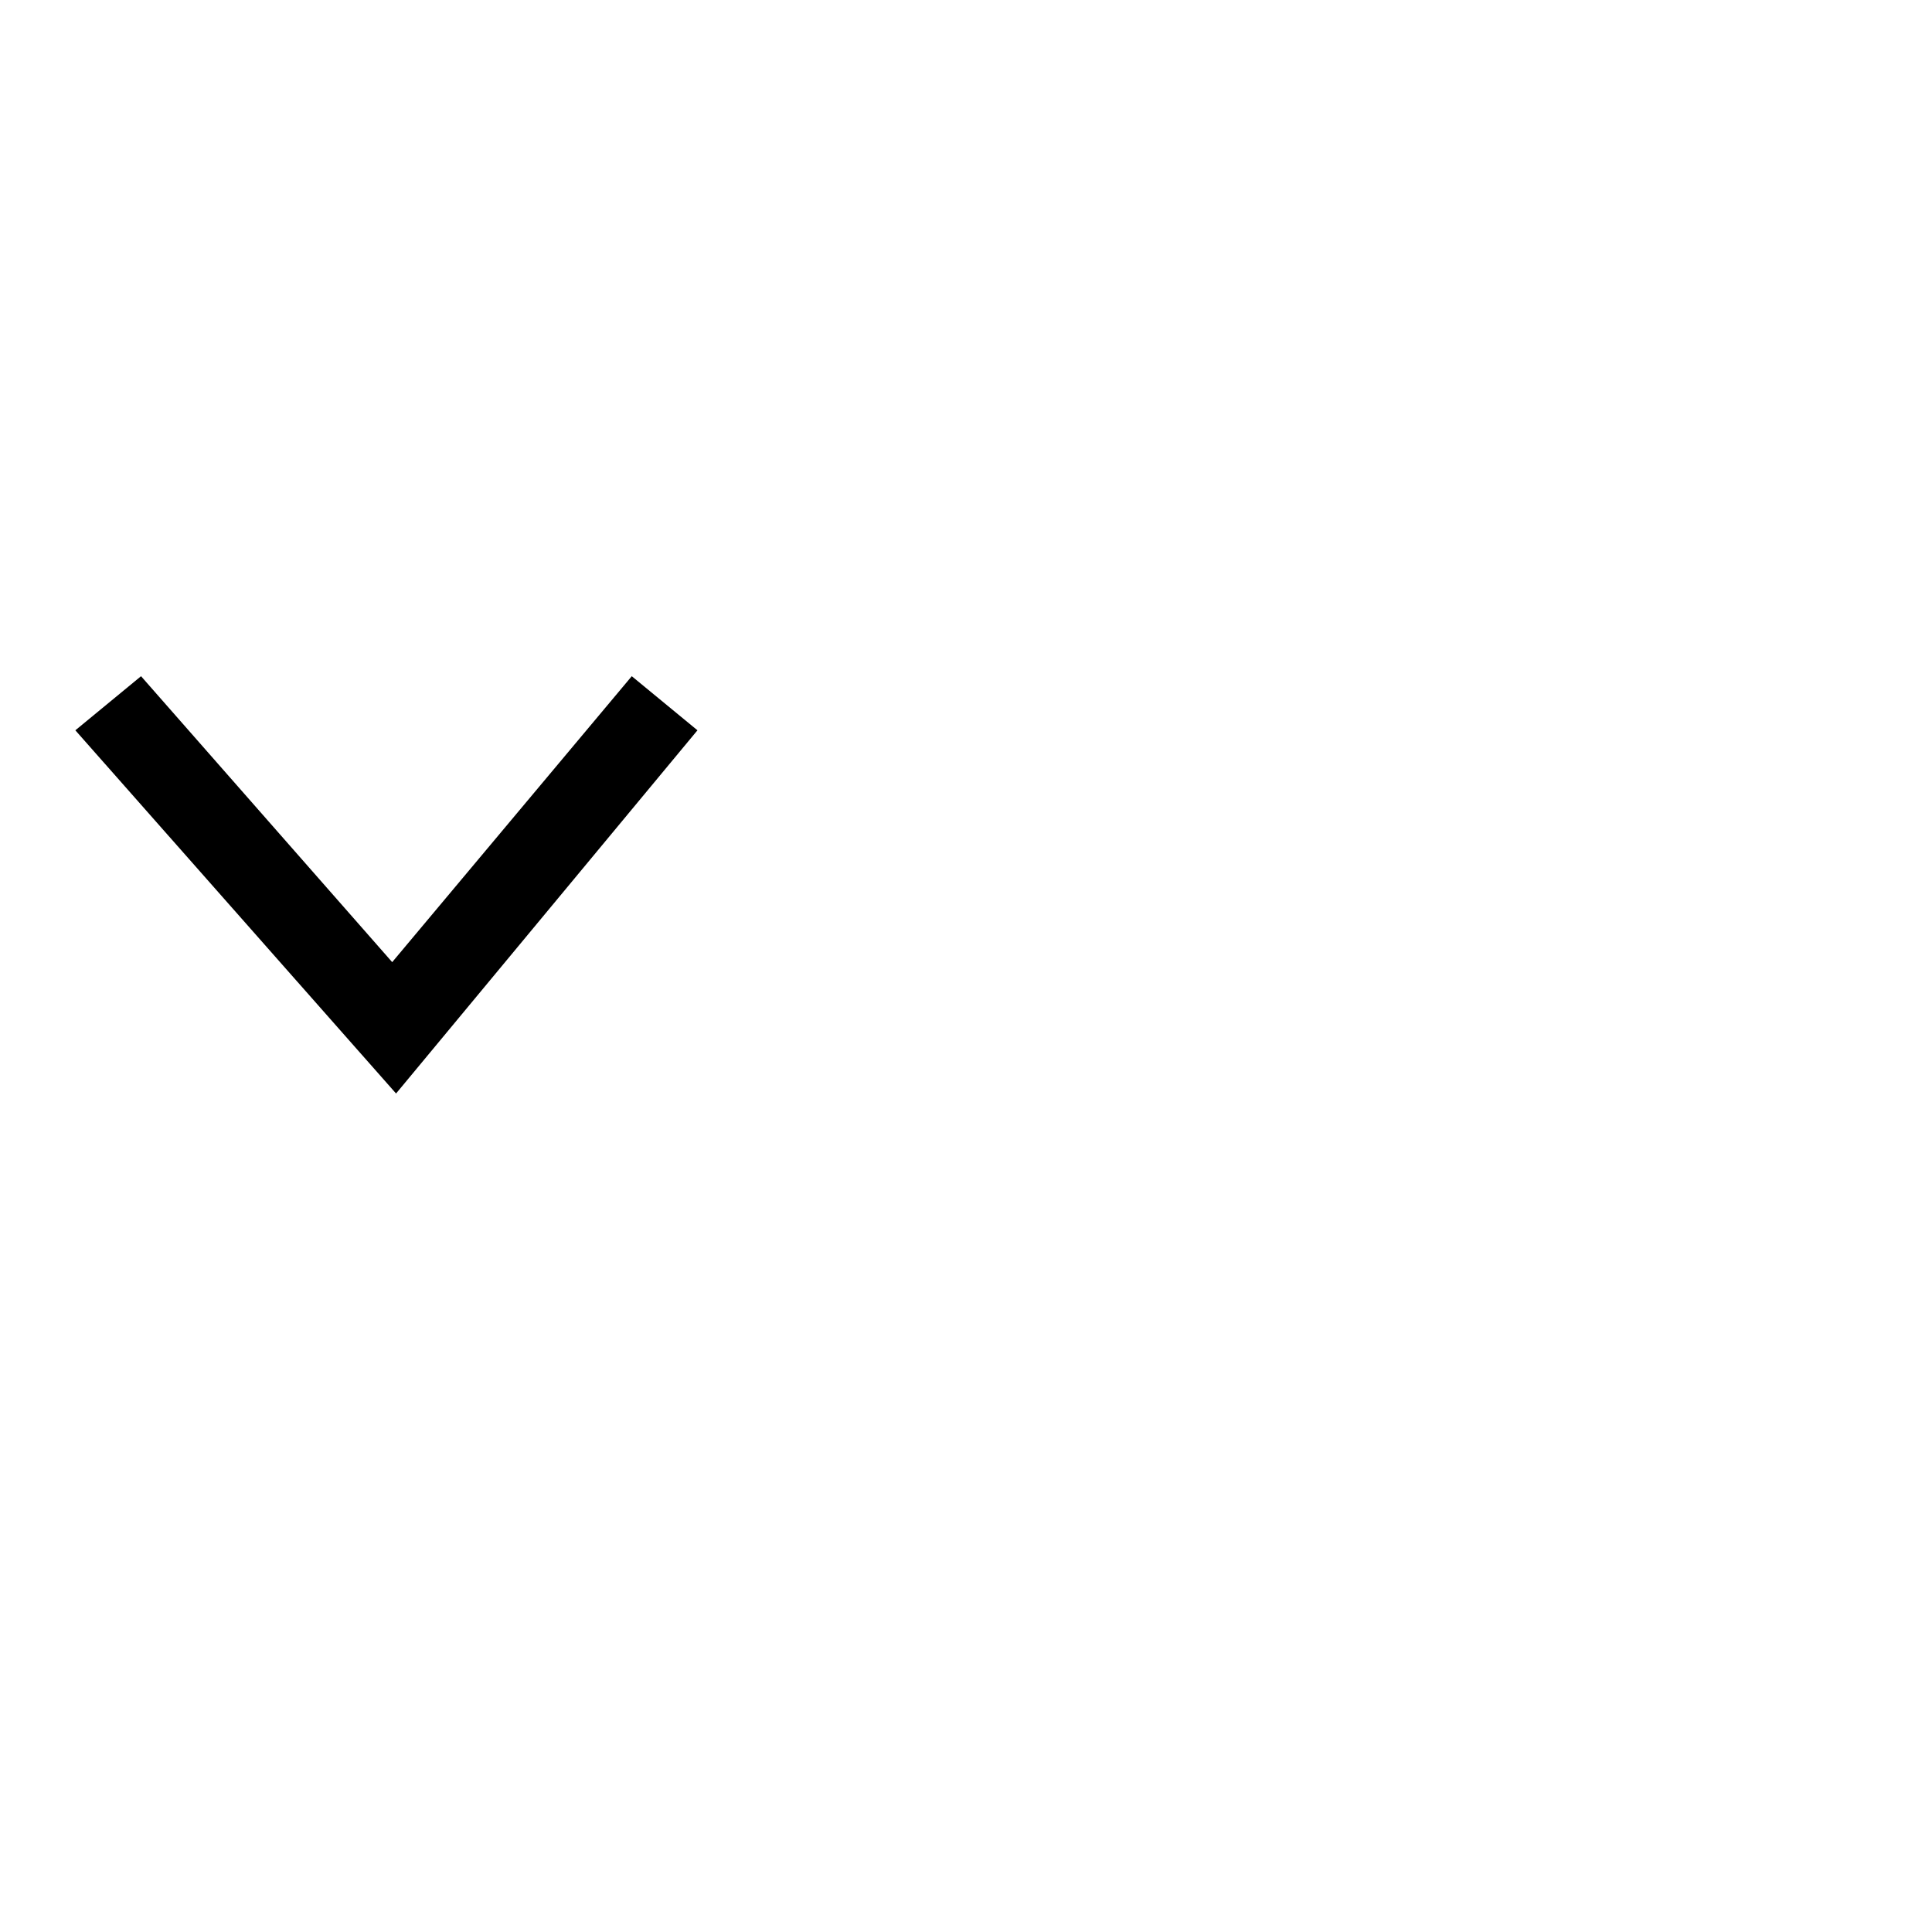
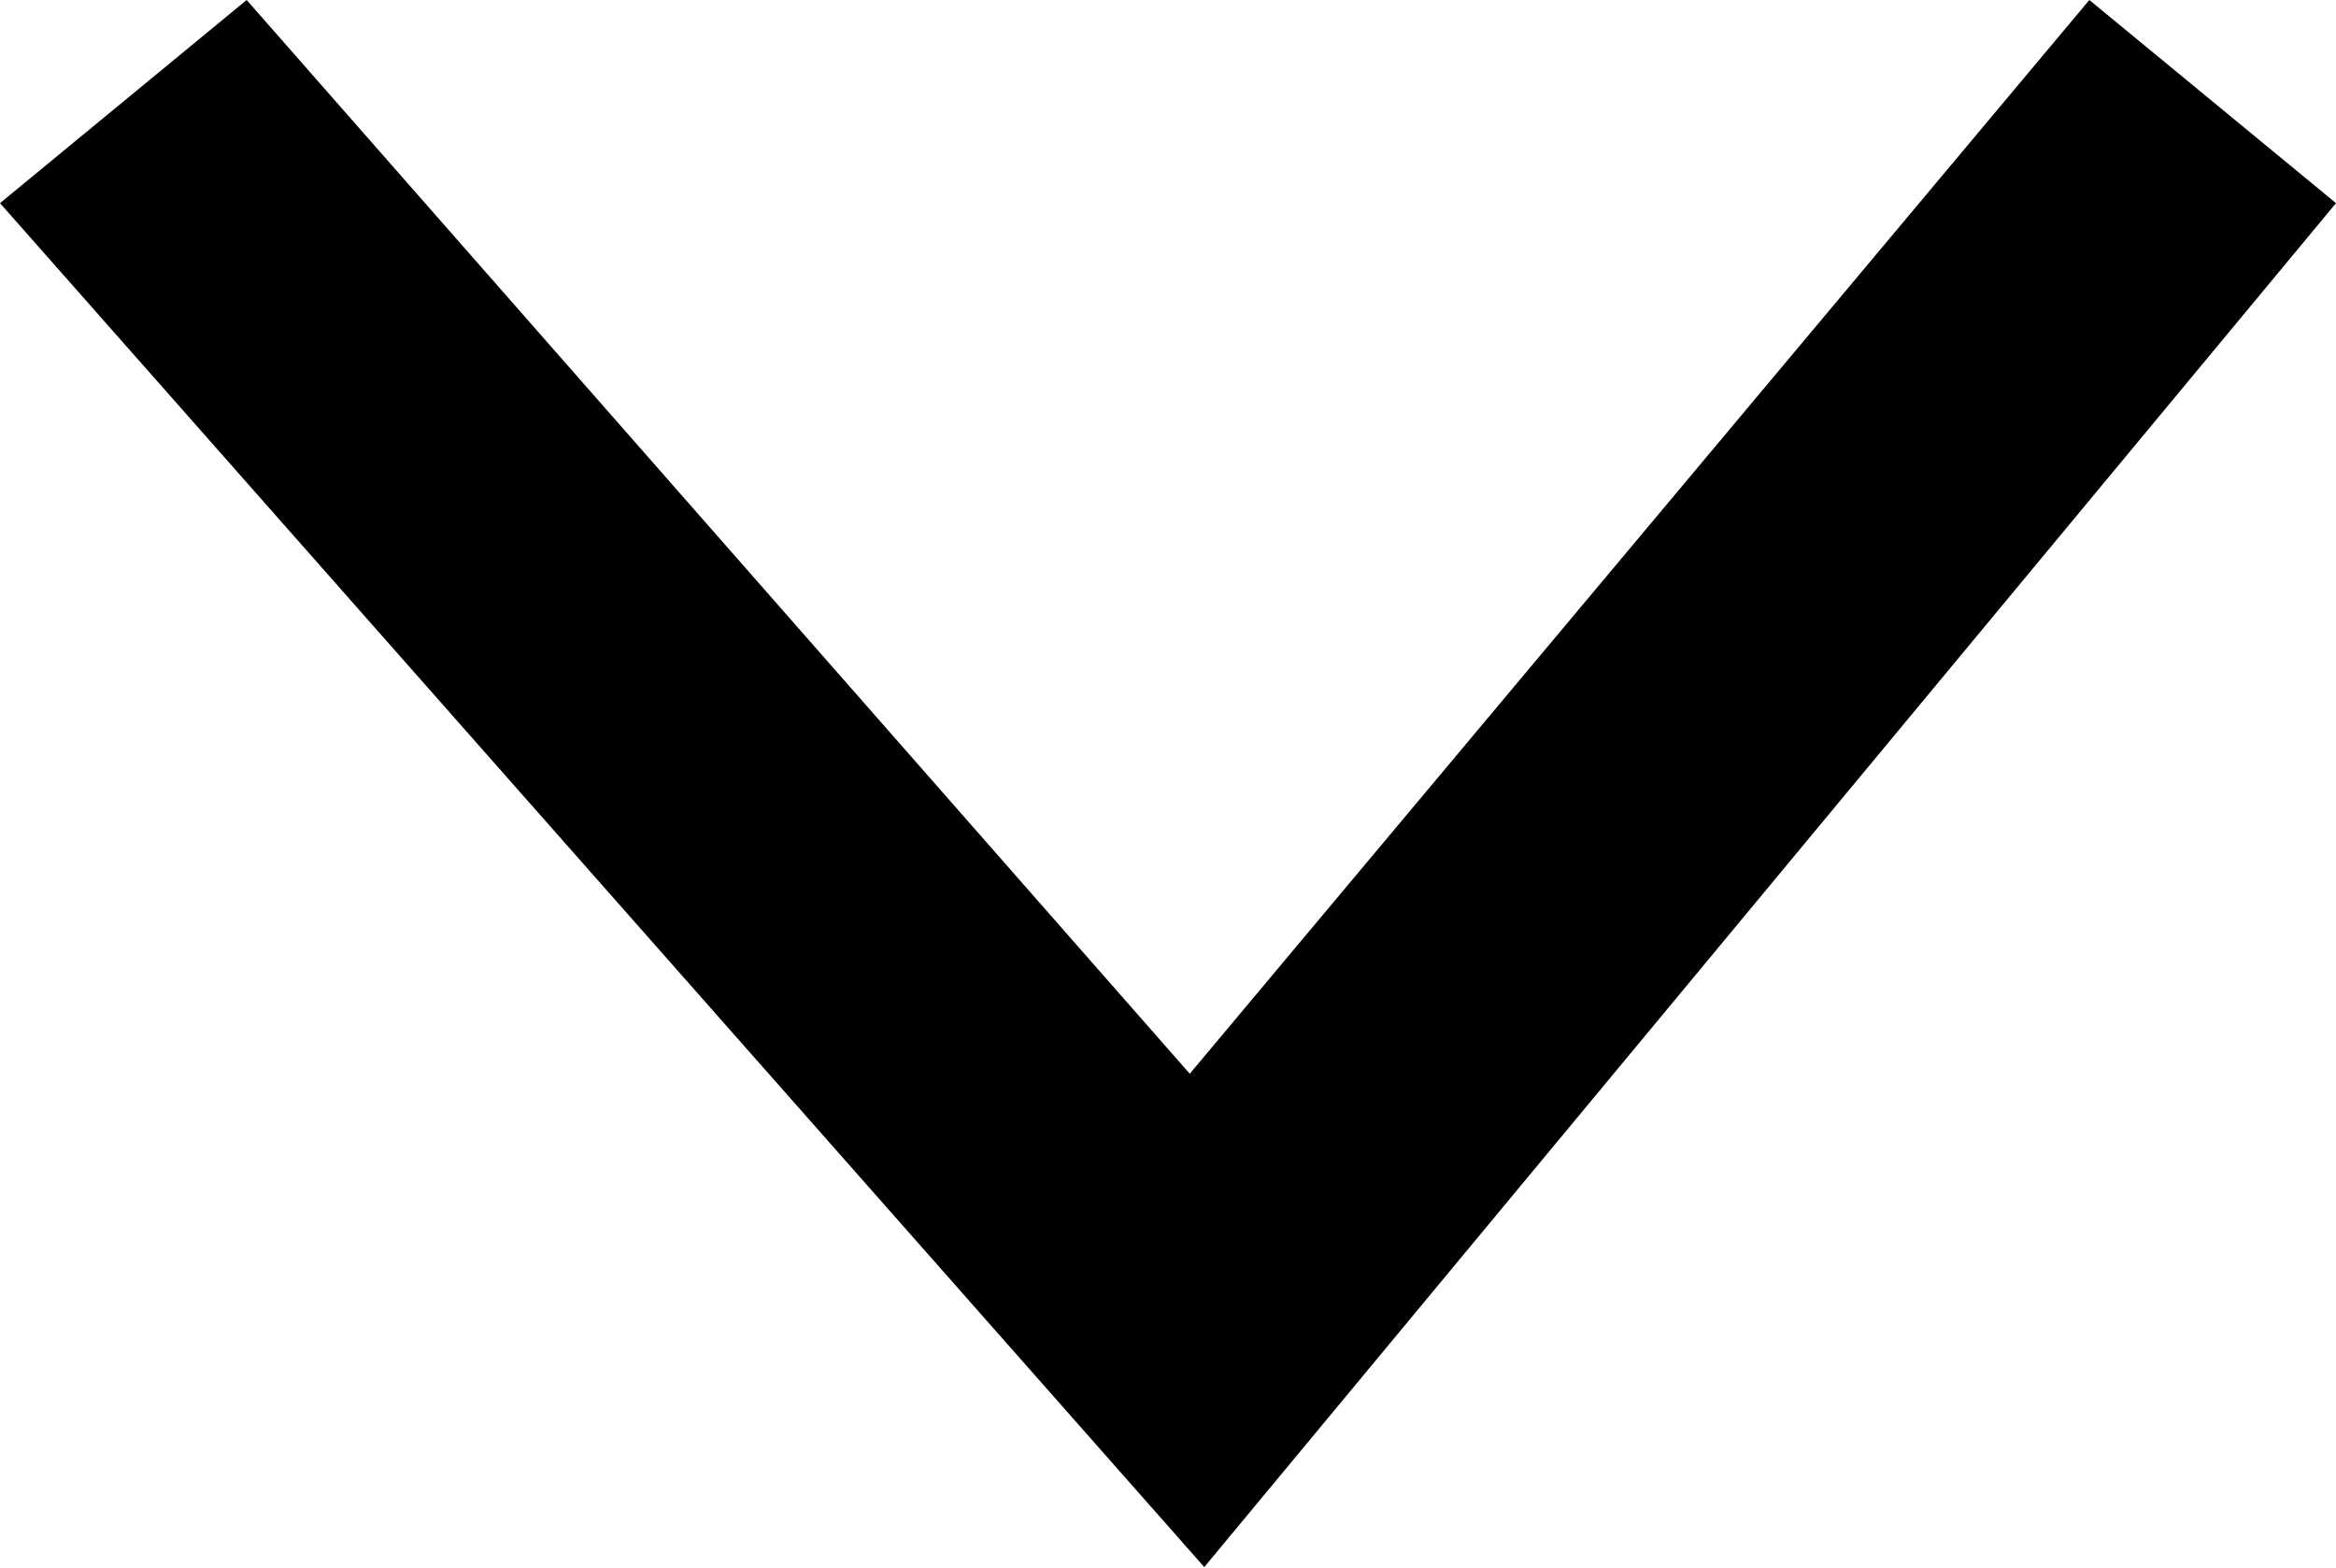
- <svg xmlns="http://www.w3.org/2000/svg" version="1.1" width="100" height="100" viewBox="0 -200 1000 1000" id="svg3013">
+ <svg xmlns="http://www.w3.org/2000/svg" version="1.1" width="32.2" height="21.6" viewBox="0 -200 322 216" id="svg3013">
  <defs id="defs3021" />
-   <g transform="matrix(1,0,0,-1,0,800)" id="g3015">
+   <g transform="matrix(1,0,0,-1,-39,450)" id="g3015">
    <path d="M 361,622 205,434 39,622 73,650 203,502 327,650 z" id="path3017" style="fill:currentColor" />
  </g>
</svg>
